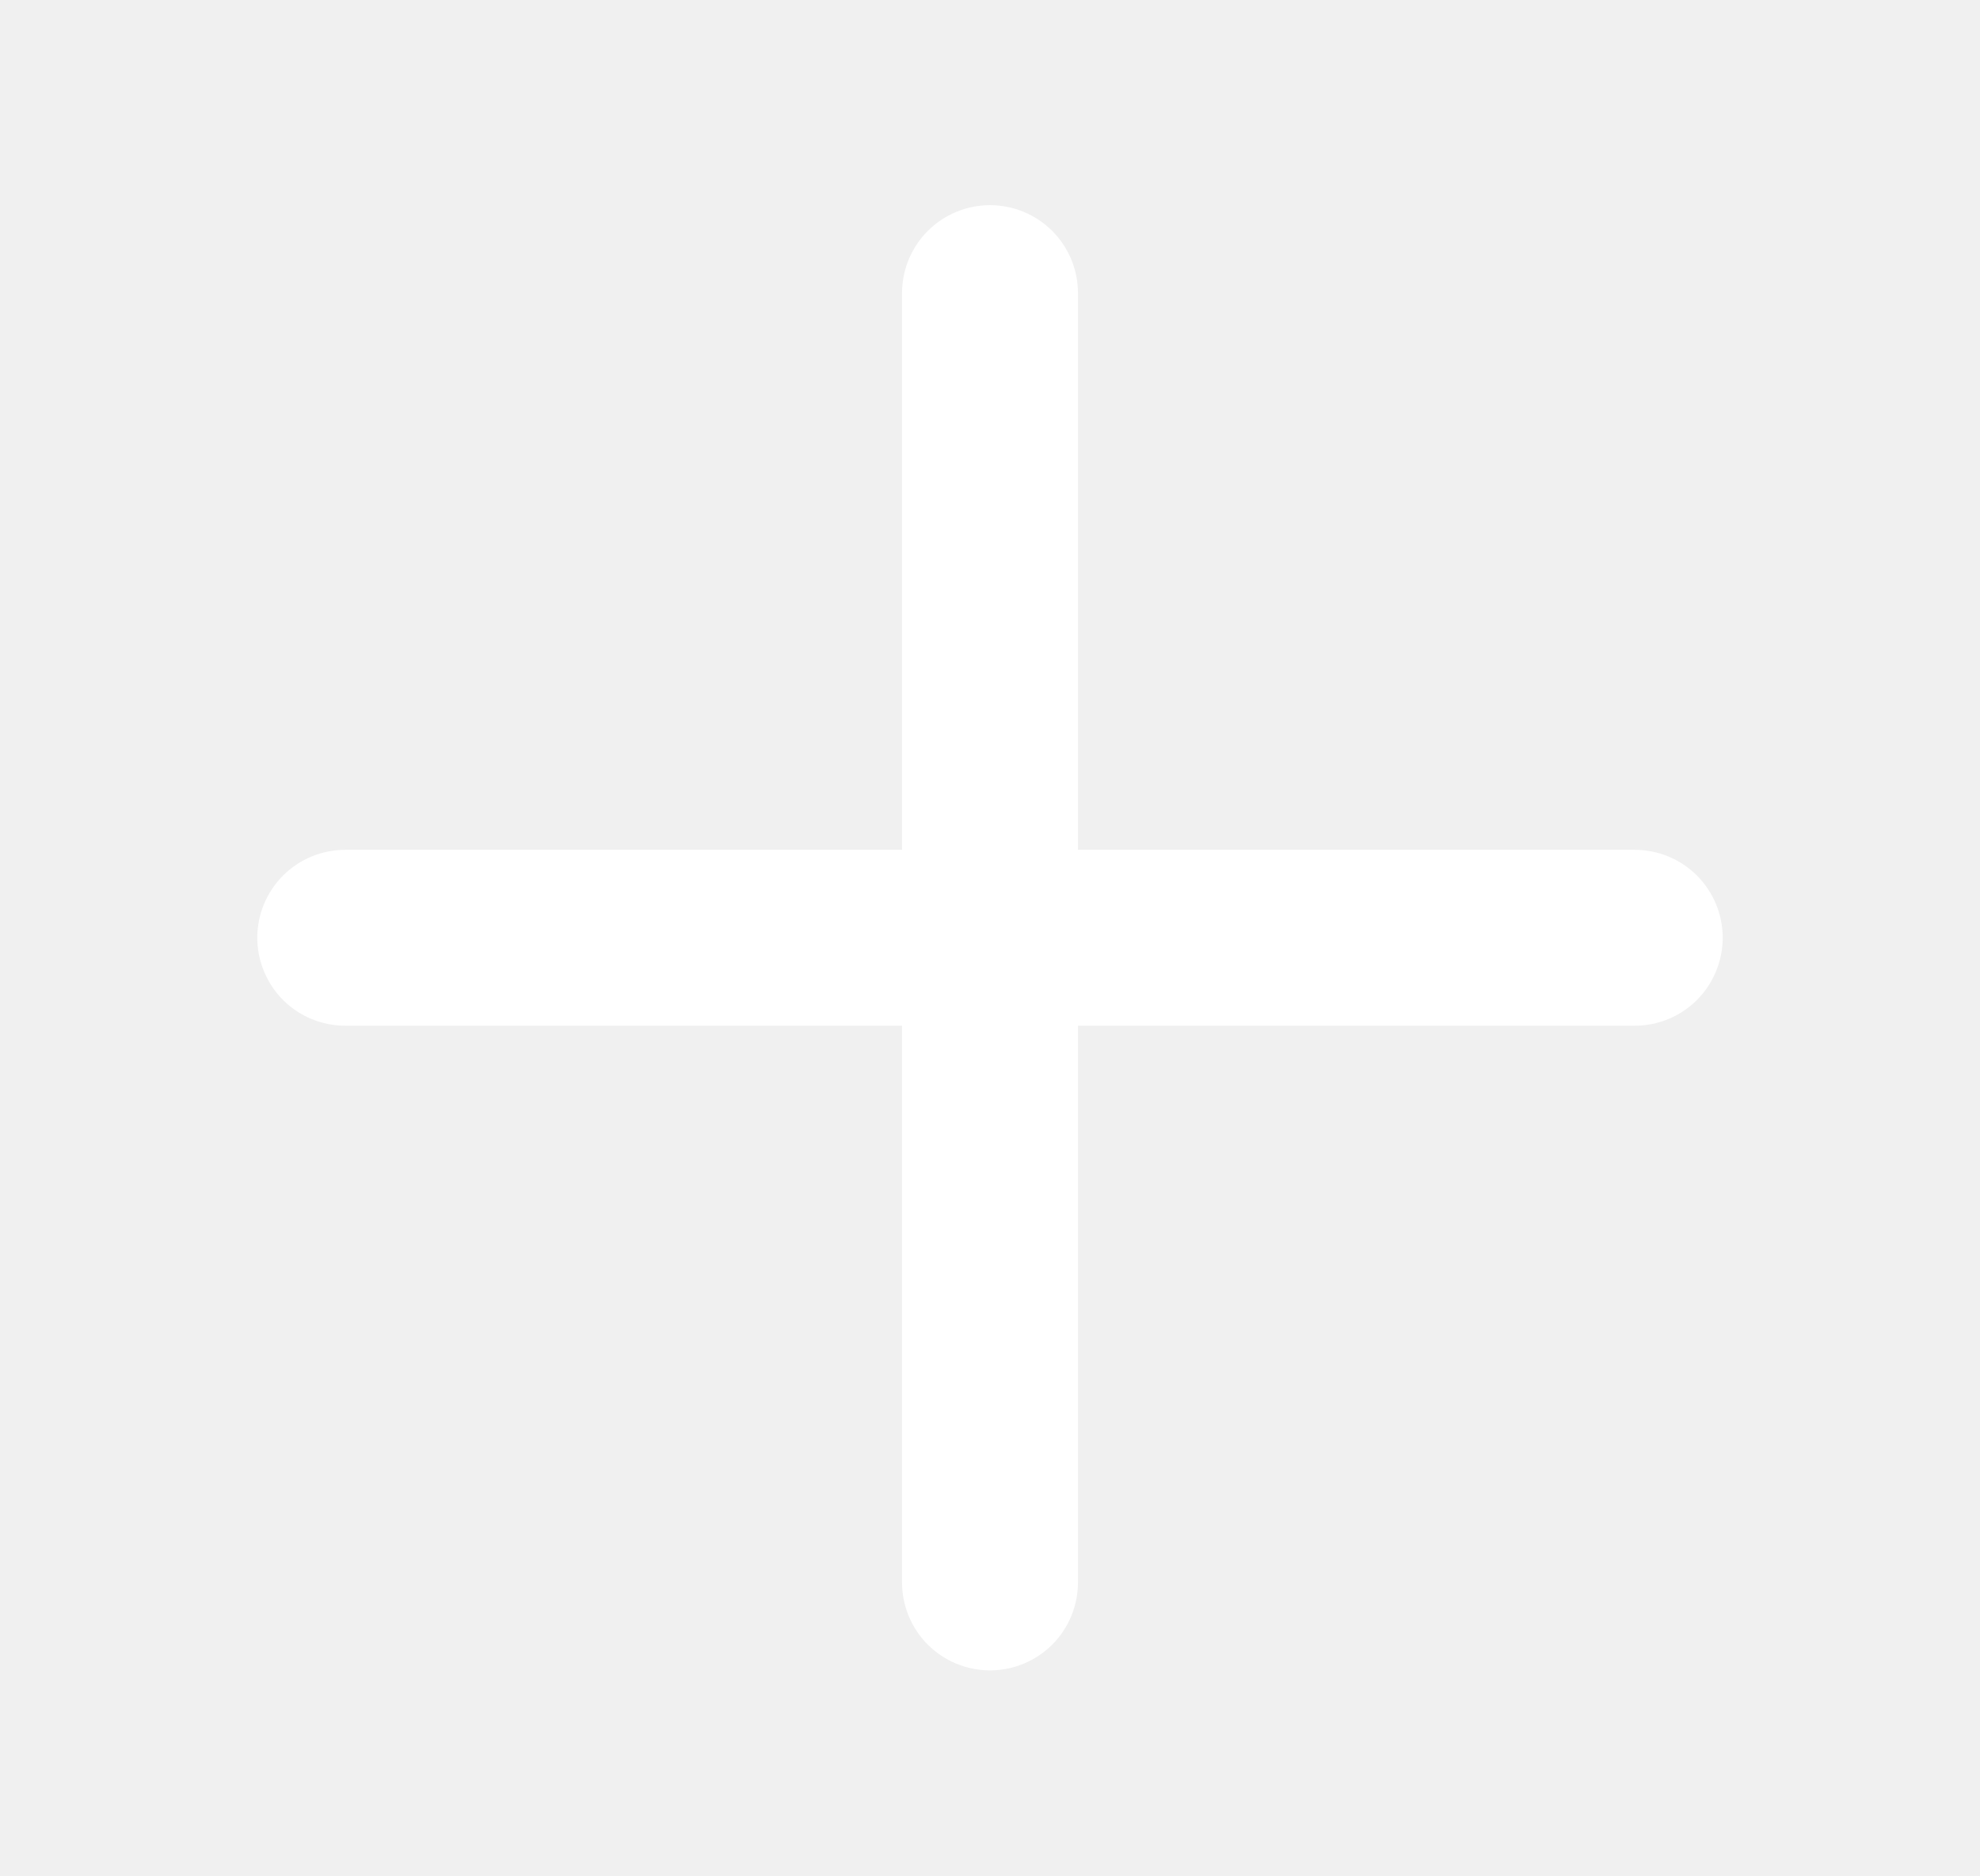
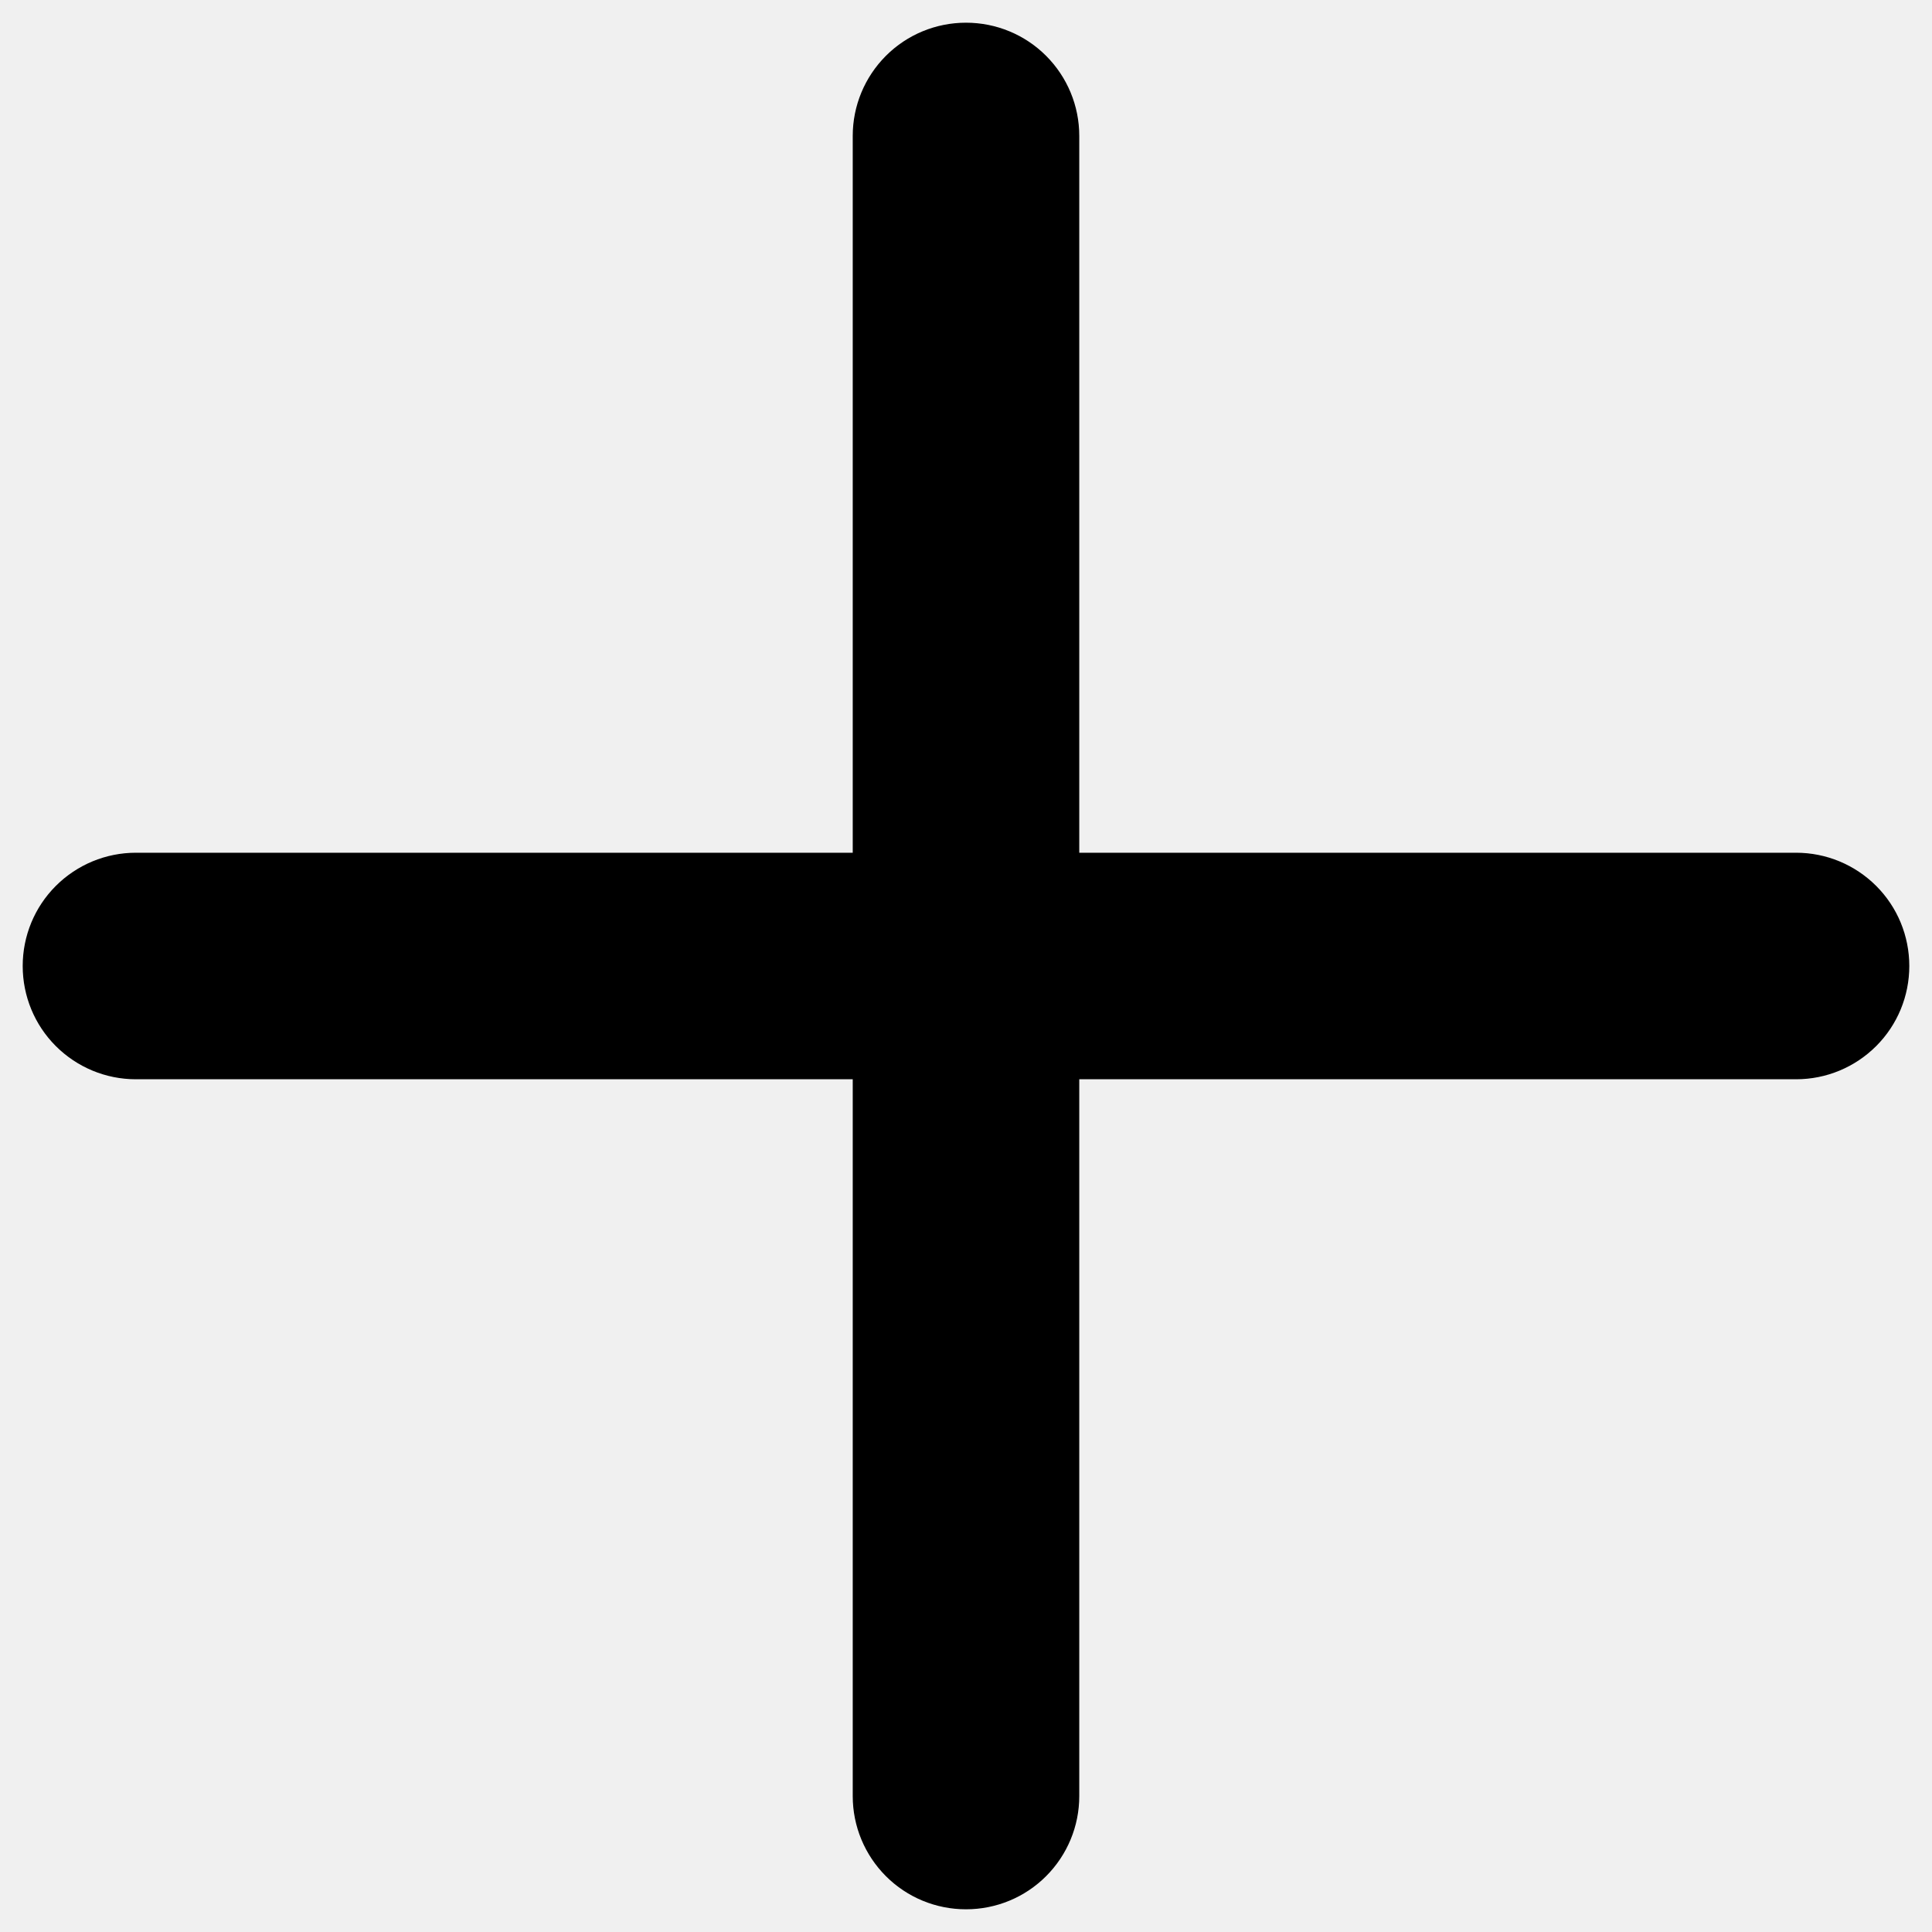
- <svg xmlns="http://www.w3.org/2000/svg" width="19" height="18" viewBox="0 0 19 18" fill="none">
-   <path d="M16.531 9C16.531 9.224 16.442 9.438 16.284 9.597C16.126 9.755 15.911 9.844 15.688 9.844H10.344V15.188C10.344 15.411 10.255 15.626 10.097 15.784C9.938 15.942 9.724 16.031 9.5 16.031C9.276 16.031 9.062 15.942 8.903 15.784C8.745 15.626 8.656 15.411 8.656 15.188V9.844H3.312C3.089 9.844 2.874 9.755 2.716 9.597C2.558 9.438 2.469 9.224 2.469 9C2.469 8.776 2.558 8.562 2.716 8.403C2.874 8.245 3.089 8.156 3.312 8.156H8.656V2.812C8.656 2.589 8.745 2.374 8.903 2.216C9.062 2.058 9.276 1.969 9.5 1.969C9.724 1.969 9.938 2.058 10.097 2.216C10.255 2.374 10.344 2.589 10.344 2.812V8.156H15.688C15.911 8.156 16.126 8.245 16.284 8.403C16.442 8.562 16.531 8.776 16.531 9Z" fill="white" />
+ <svg xmlns="http://www.w3.org/2000/svg" width="16" height="16" viewBox="0 0 16 16" fill="none">
+   <path d="M15.812 8C15.812 8.249 15.714 8.487 15.538 8.663C15.362 8.839 15.124 8.938 14.875 8.938H8.938V14.875C8.938 15.124 8.839 15.362 8.663 15.538C8.487 15.714 8.249 15.812 8 15.812C7.751 15.812 7.513 15.714 7.337 15.538C7.161 15.362 7.062 15.124 7.062 14.875V8.938H1.125C0.876 8.938 0.638 8.839 0.462 8.663C0.286 8.487 0.188 8.249 0.188 8C0.188 7.751 0.286 7.513 0.462 7.337C0.638 7.161 0.876 7.062 1.125 7.062H7.062V1.125C7.062 0.876 7.161 0.638 7.337 0.462C7.513 0.286 7.751 0.188 8 0.188C8.249 0.188 8.487 0.286 8.663 0.462C8.839 0.638 8.938 0.876 8.938 1.125V7.062H14.875C15.124 7.062 15.362 7.161 15.538 7.337C15.714 7.513 15.812 7.751 15.812 8Z" fill="black" />
</svg>
